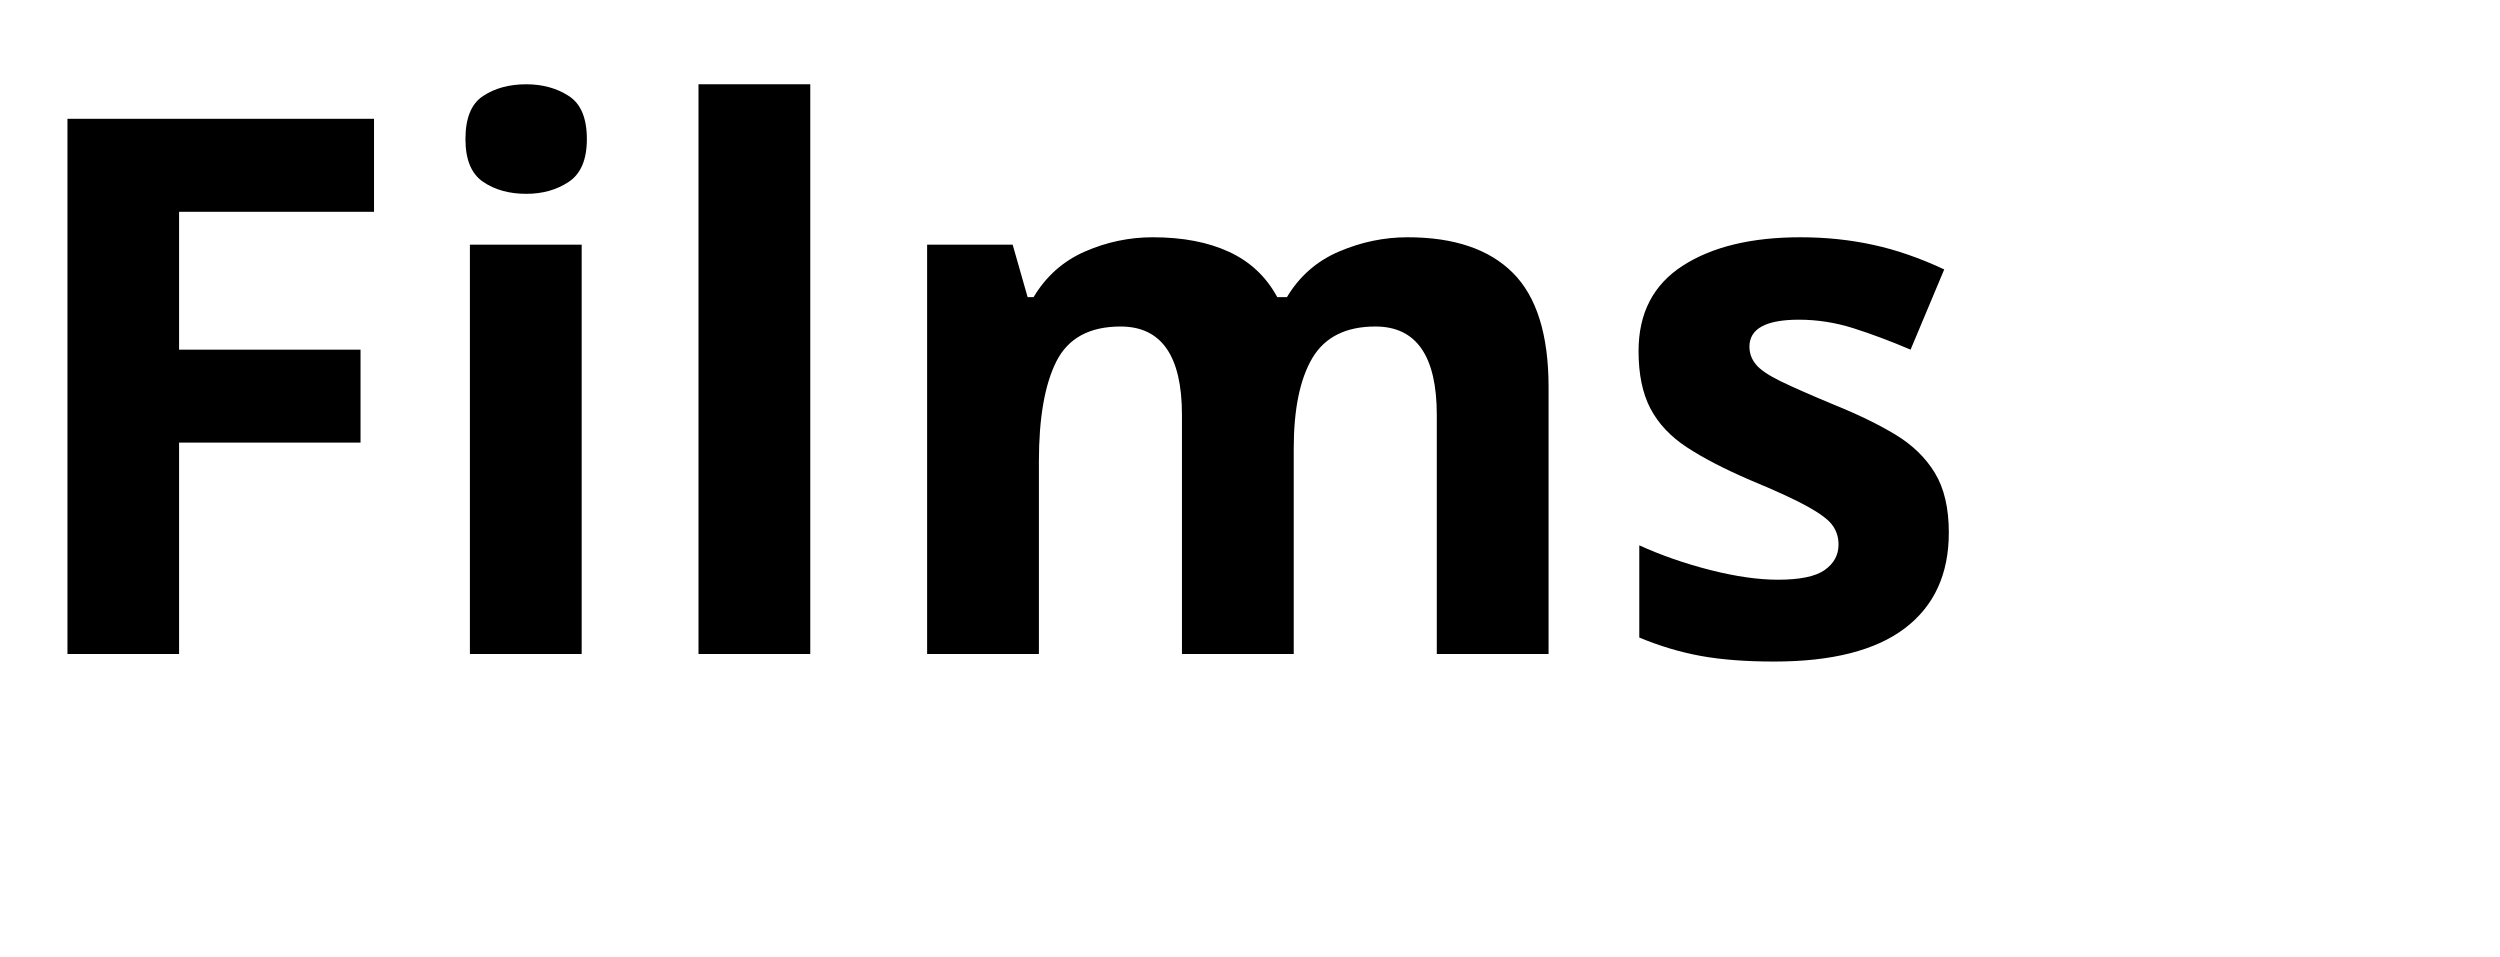
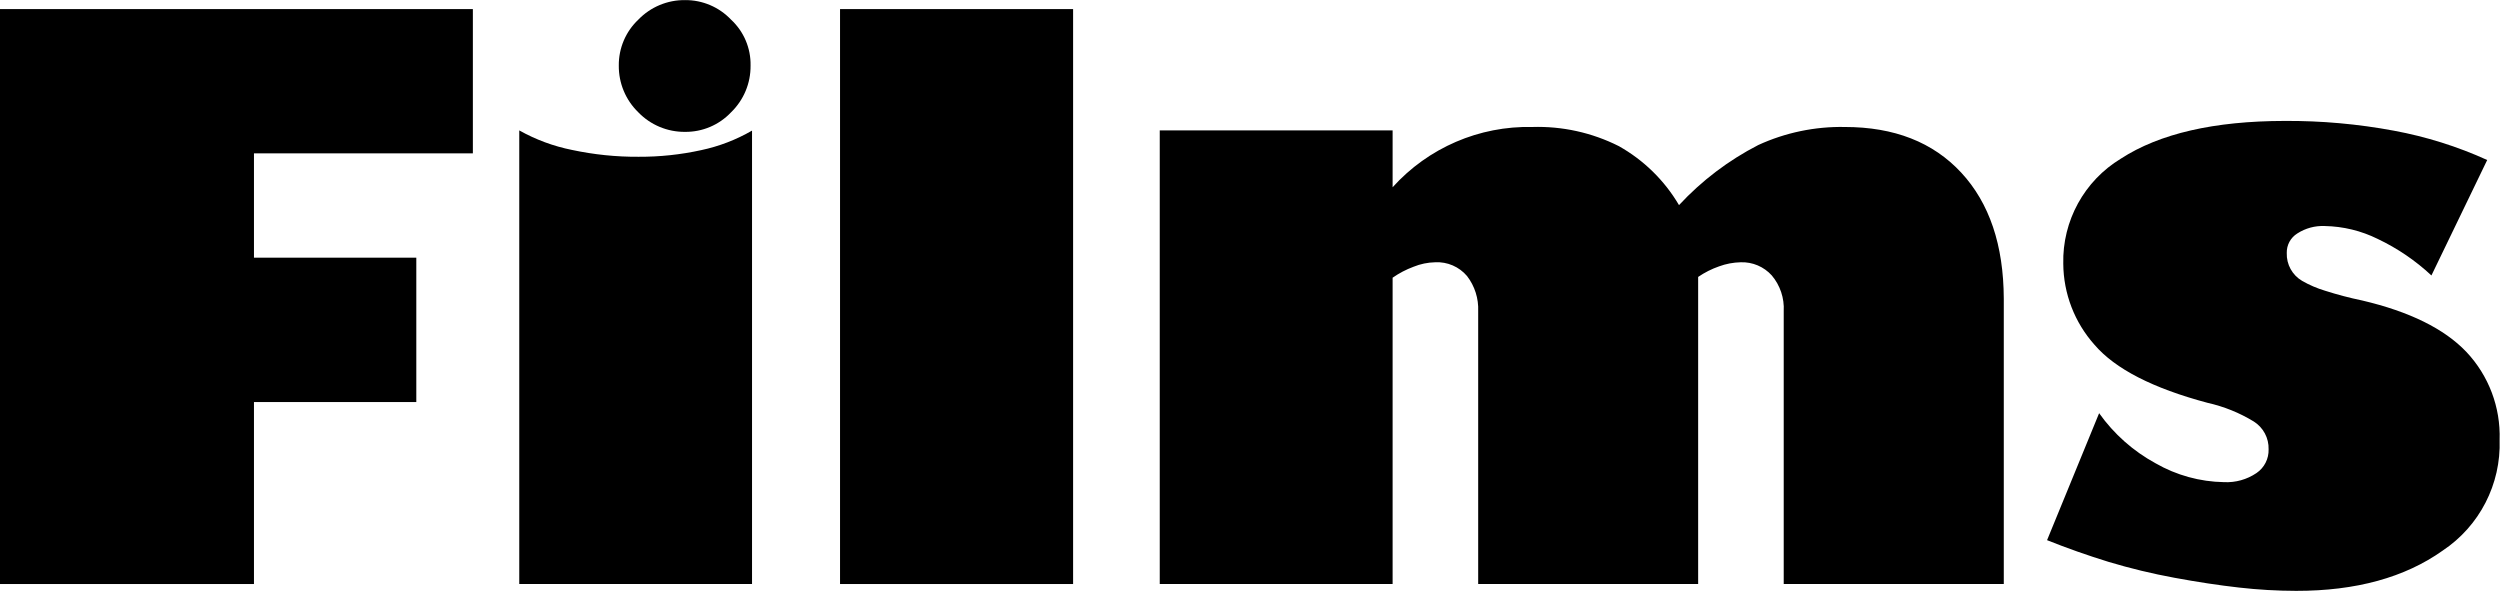
- <svg xmlns="http://www.w3.org/2000/svg" viewBox="0 0 263.5 100.83">
-   <defs>
-     <style>.cls-1{font-size:79px;font-family:GillSans-UltraBold, Gill Sans;font-weight:700;}</style>
-   </defs>
+ <svg xmlns="http://www.w3.org/2000/svg" viewBox="0 0 255.94 60.48">
  <g id="レイヤー_2" data-name="レイヤー 2">
    <g id="レイヤー_1-2" data-name="レイヤー 1">
-       <text class="cls-1" transform="translate(0 68.93)">Films</text>
+       <path d="M48.41.93V15.7H26V26.38H42.62V41.16H26V59.79H0V.93Z" />
+       <path d="M53.16,13.35a18.41,18.41,0,0,0,5.4,2,31.65,31.65,0,0,0,6.82.7,29.23,29.23,0,0,0,6.41-.68,17.72,17.72,0,0,0,5.2-2V59.79H53.16ZM76.84,6.71a6.55,6.55,0,0,1-2,4.79,6.38,6.38,0,0,1-4.7,2,6.57,6.57,0,0,1-4.79-2,6.57,6.57,0,0,1-2-4.79,6.38,6.38,0,0,1,2-4.7,6.55,6.55,0,0,1,4.79-2,6.42,6.42,0,0,1,4.7,2A6.23,6.23,0,0,1,76.84,6.71Z" />
+       <path d="M109.86.93V59.79H86V.93Z" />
+       <path d="M171.89,21A29.43,29.43,0,0,1,180,14.85,20.3,20.3,0,0,1,188.86,13q7.59,0,11.92,4.67t4.36,12.92V59.79H182.61V31.86a5.22,5.22,0,0,0-1.22-3.66,4.08,4.08,0,0,0-3.18-1.35,6.85,6.85,0,0,0-2.22.42,9.12,9.12,0,0,0-2.14,1.08V59.79H151.33V31.86a5.52,5.52,0,0,0-1.14-3.6,4,4,0,0,0-3.26-1.41,6.25,6.25,0,0,0-2.22.46,9.59,9.59,0,0,0-2.14,1.12V59.79H118.73V13.35h23.84v5.82A18.69,18.69,0,0,1,156.88,13a18.41,18.41,0,0,1,8.83,1.95A16.51,16.51,0,0,1,171.89,21Z" />
+       <path d="M248.92,28.2a21.72,21.72,0,0,0-5.5-3.74A12.75,12.75,0,0,0,238,23.14a4.79,4.79,0,0,0-2.81.76,2.28,2.28,0,0,0-1.08,2,3.18,3.18,0,0,0,1.58,2.86,11.16,11.16,0,0,0,2.33,1,37.3,37.3,0,0,0,3.8,1q7.29,1.71,10.68,5.27a12.52,12.52,0,0,1,3.4,9,13.09,13.09,0,0,1-5.83,11.34q-5.82,4.13-15,4.12a52.68,52.68,0,0,1-5.86-.34q-3.09-.35-6.6-1a62.8,62.8,0,0,1-6.75-1.63q-3.24-1-6.29-2.22l5.33-13a17.15,17.15,0,0,0,5.78,5.13,14.54,14.54,0,0,0,7,1.93,5.46,5.46,0,0,0,3.33-.93A2.83,2.83,0,0,0,232.25,46a3.25,3.25,0,0,0-1.52-2.85A15.65,15.65,0,0,0,226,41.24Q217.6,39,214.43,35.3a12.59,12.59,0,0,1-3.2-8.3,12.24,12.24,0,0,1,5.9-10.76q5.94-3.85,16.78-3.86a59.1,59.1,0,0,1,11.17,1,41.21,41.21,0,0,1,9.55,3Z" />
    </g>
  </g>
</svg>
